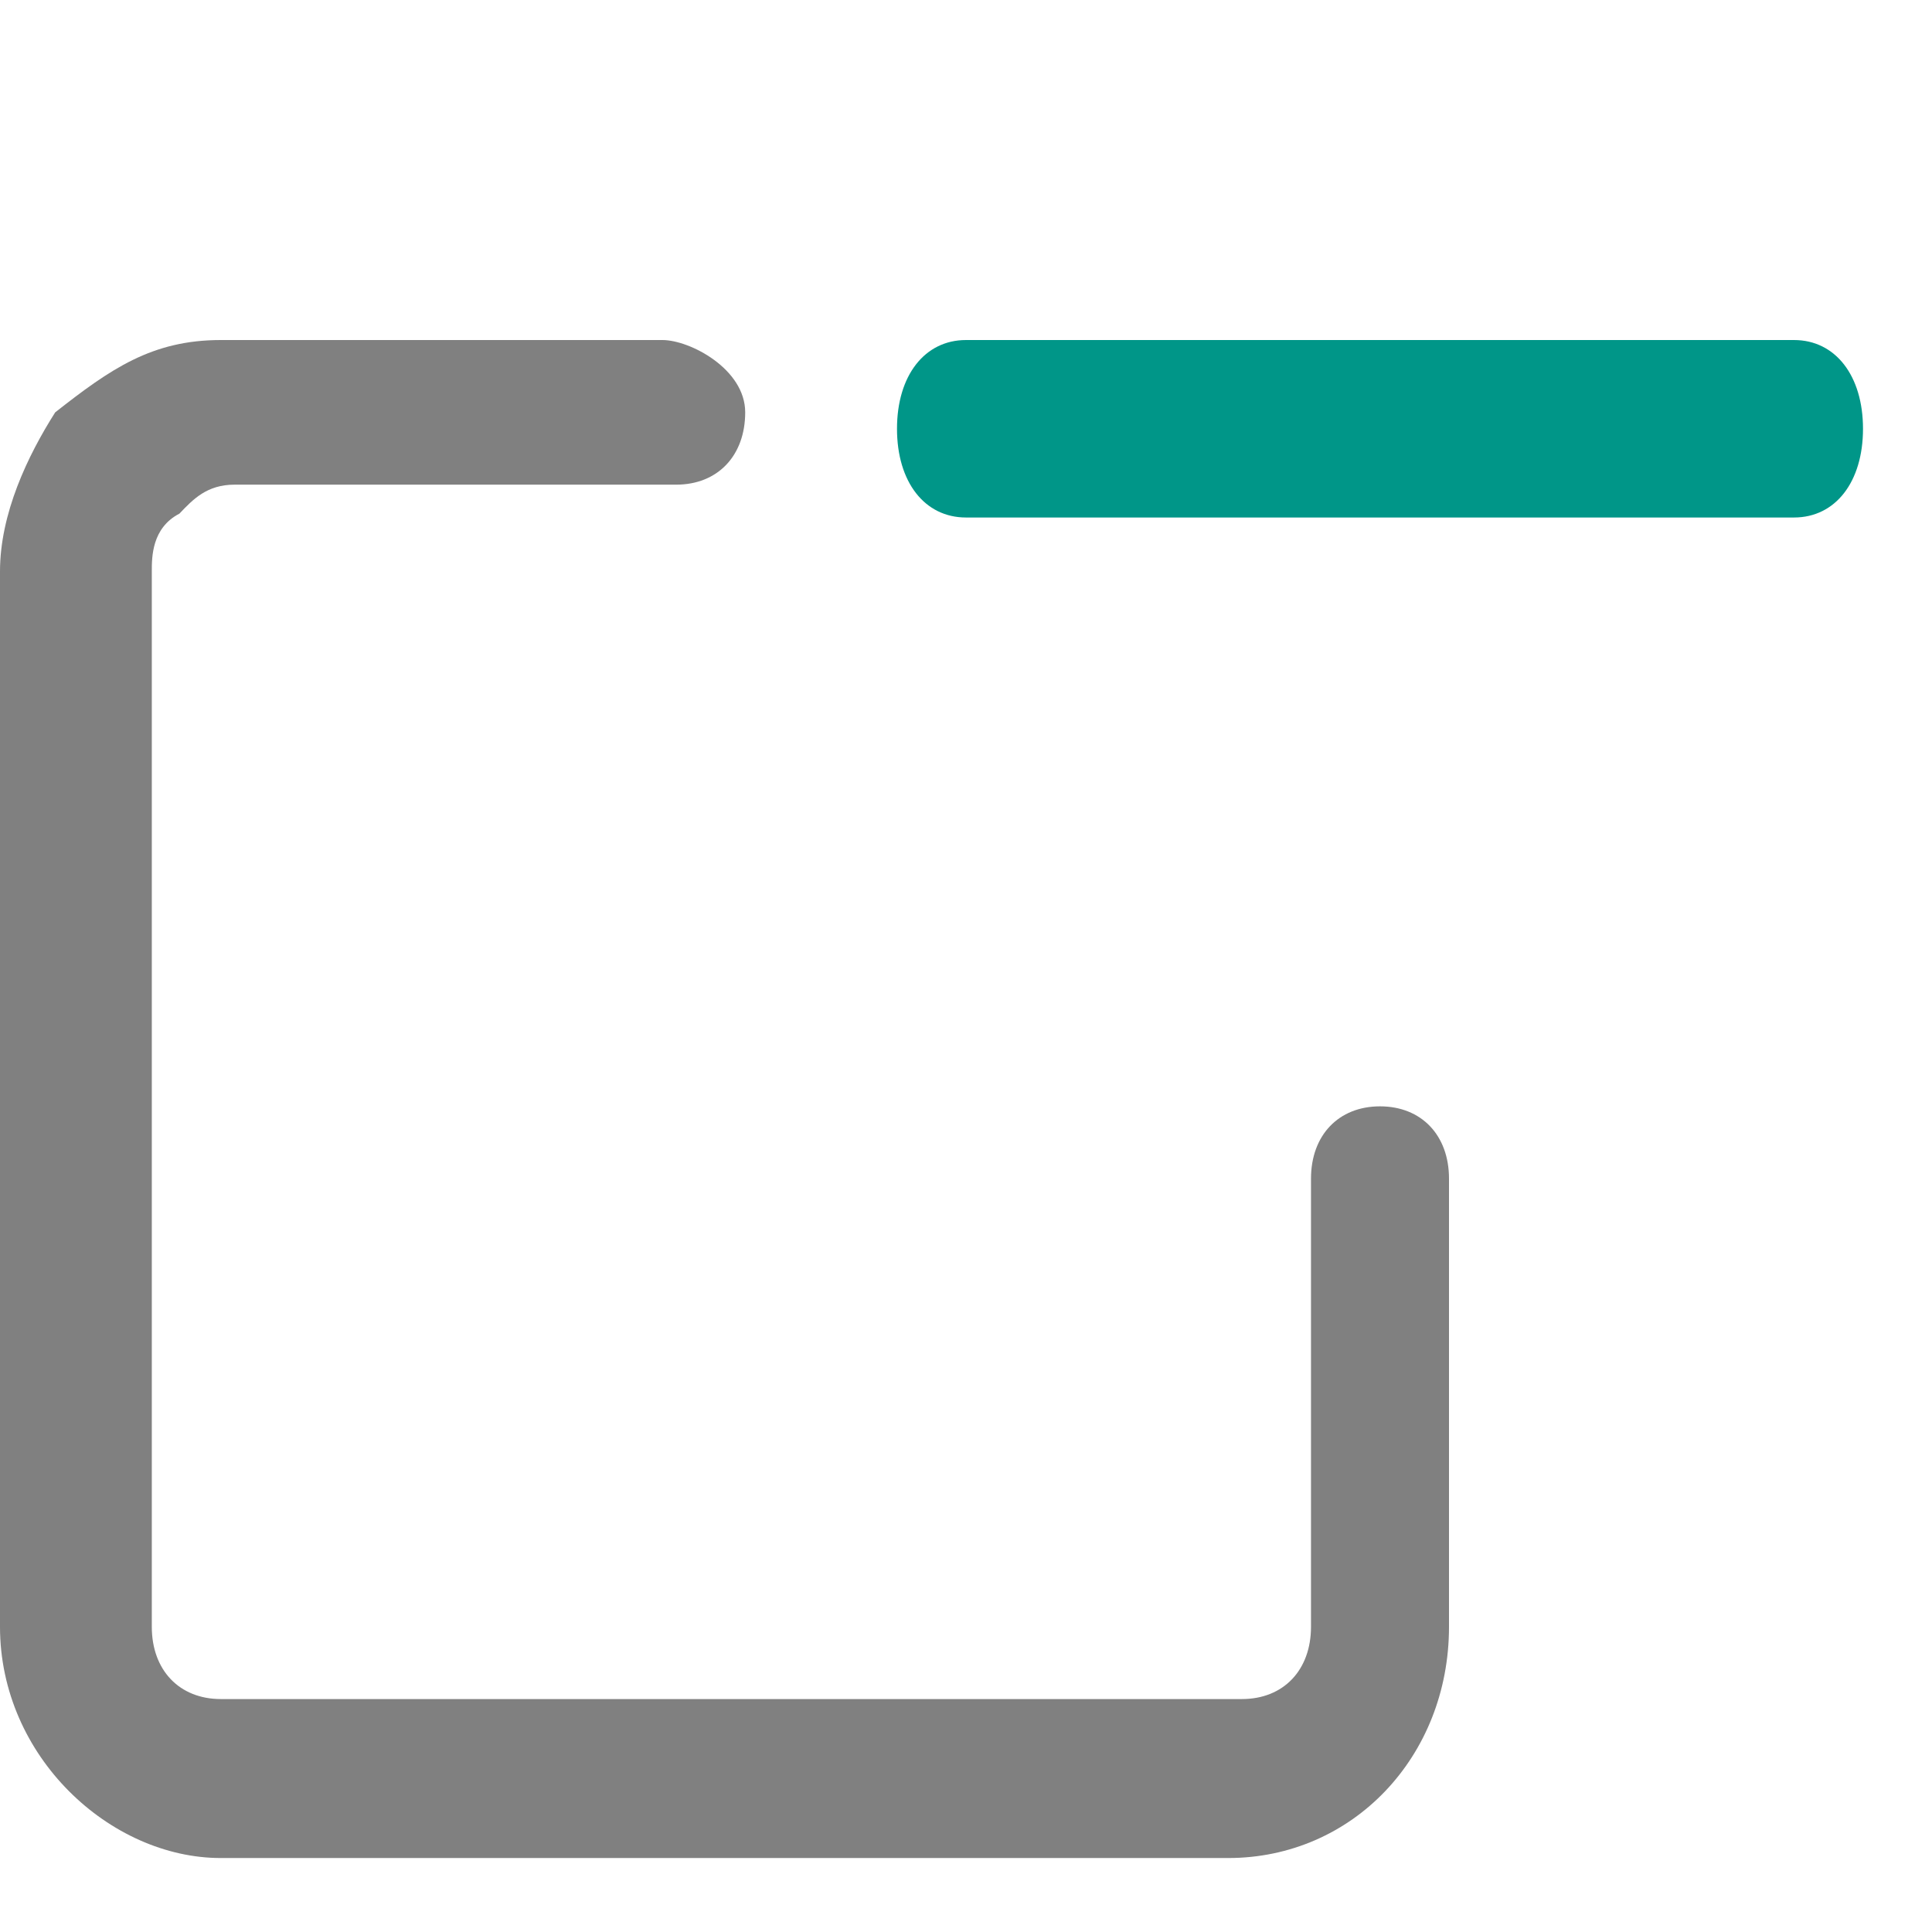
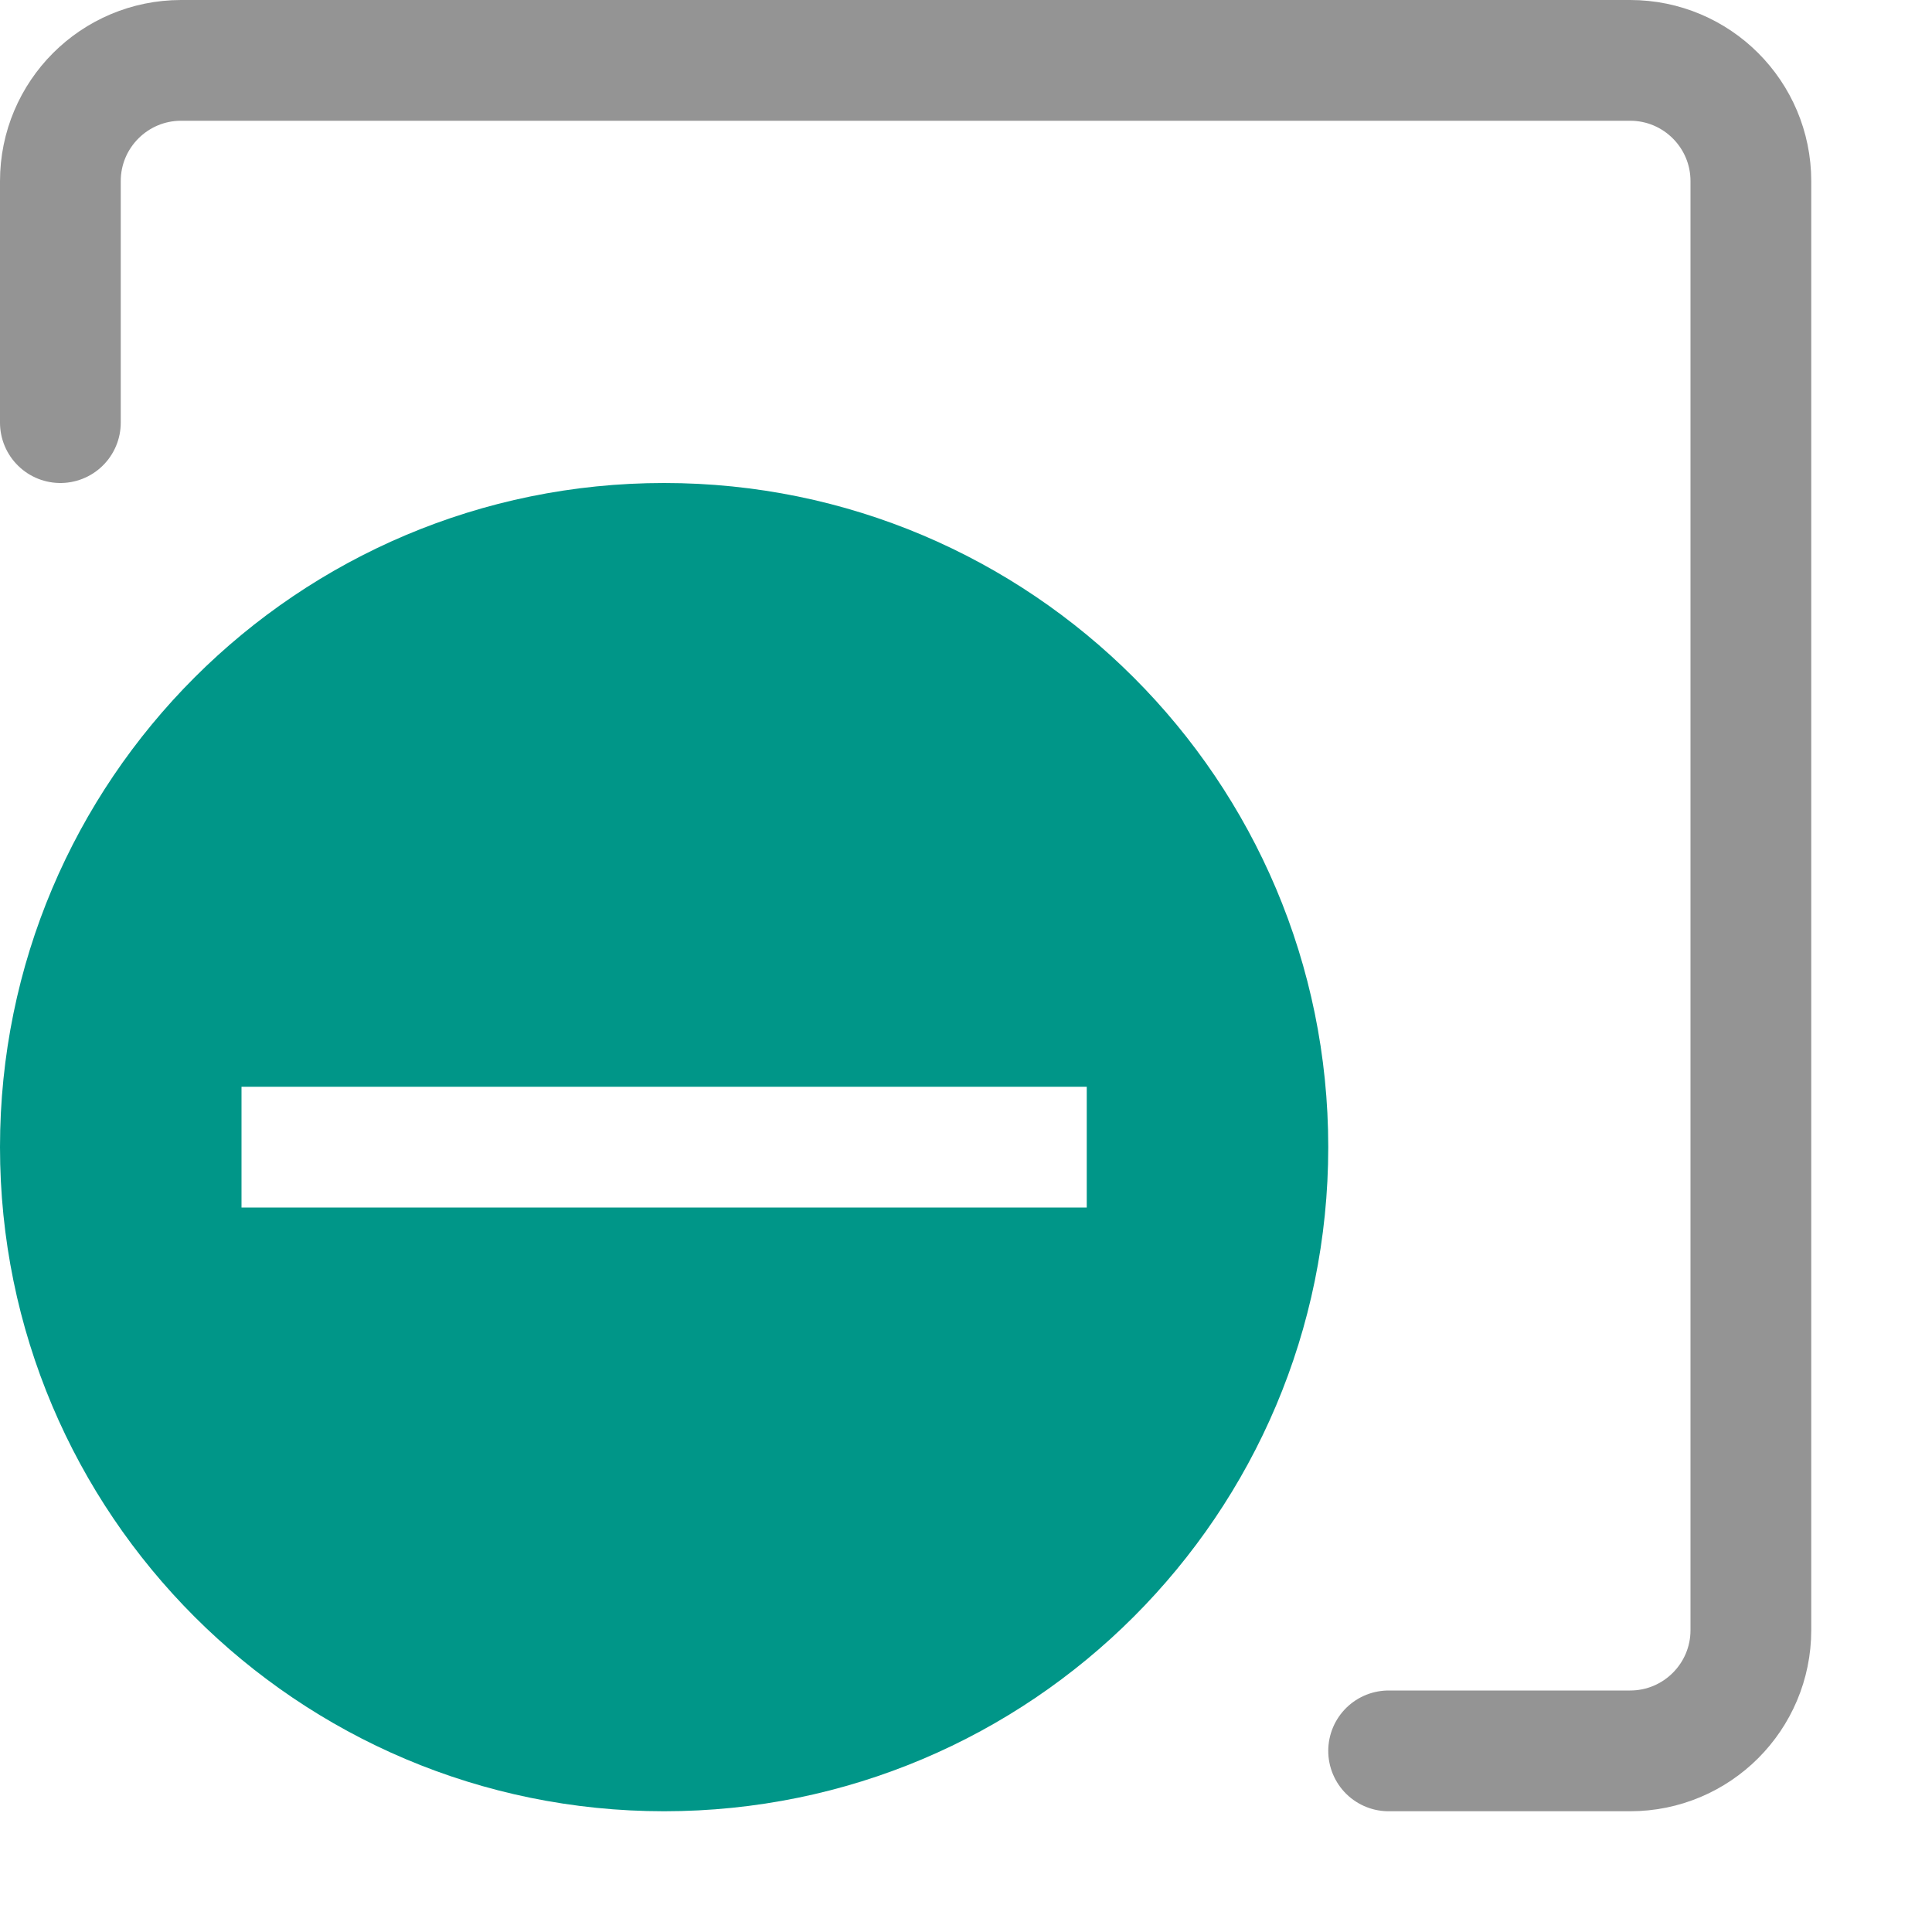
- <svg xmlns="http://www.w3.org/2000/svg" width="14" height="14" viewBox="0 0 14 14" fill="none">
-   <path d="M13 3.75H7C6.7 3.75 6.5 3.493 6.5 3.107C6.5 2.722 6.7 2.464 7 2.464H13C13.3 2.464 13.5 2.722 13.5 3.107C13.5 3.493 13.3 3.75 13 3.75Z" fill="#009688" />
-   <path d="M10 8.017C9.7 8.017 9.5 8.226 9.5 8.541V10.741V11.788C9.5 12.103 9.3 12.312 9 12.312H1.6C1.3 12.312 1.1 12.103 1.1 11.788V4.141C1.1 4.036 1.1 3.826 1.3 3.722C1.4 3.617 1.5 3.512 1.7 3.512H4.9C5.2 3.512 5.4 3.303 5.4 2.988C5.4 2.674 5 2.464 4.8 2.464H2.7H1.6C1.1 2.464 0.8 2.674 0.4 2.988C0.2 3.303 0 3.722 0 4.141V11.788C0 12.731 0.8 13.464 1.6 13.464H8.9C9.8 13.464 10.5 12.731 10.5 11.788V10.741V8.541C10.5 8.226 10.3 8.017 10 8.017Z" fill="#808080" />
+ <svg xmlns="http://www.w3.org/2000/svg" width="16" height="16" viewBox="0 0 16 16">
+   <path d="M.5,3.5v-2a1,1,0,0,1,1-1h12a1,1,0,0,1,1,1v12a1,1,0,0,1-1,1h-2" style="fill:none;stroke:#949494;stroke-linecap:round;stroke-linejoin:round" />
+   <path d="M5.5,4h0A5.5,5.5,0,0,0,0,9.5H0A5.5,5.5,0,0,0,5.5,15h0A5.5,5.5,0,0,0,11,9.5h0A5.5,5.5,0,0,0,5.5,4ZM9,10H2V9H9Z" style="fill:#009688" />
</svg>
